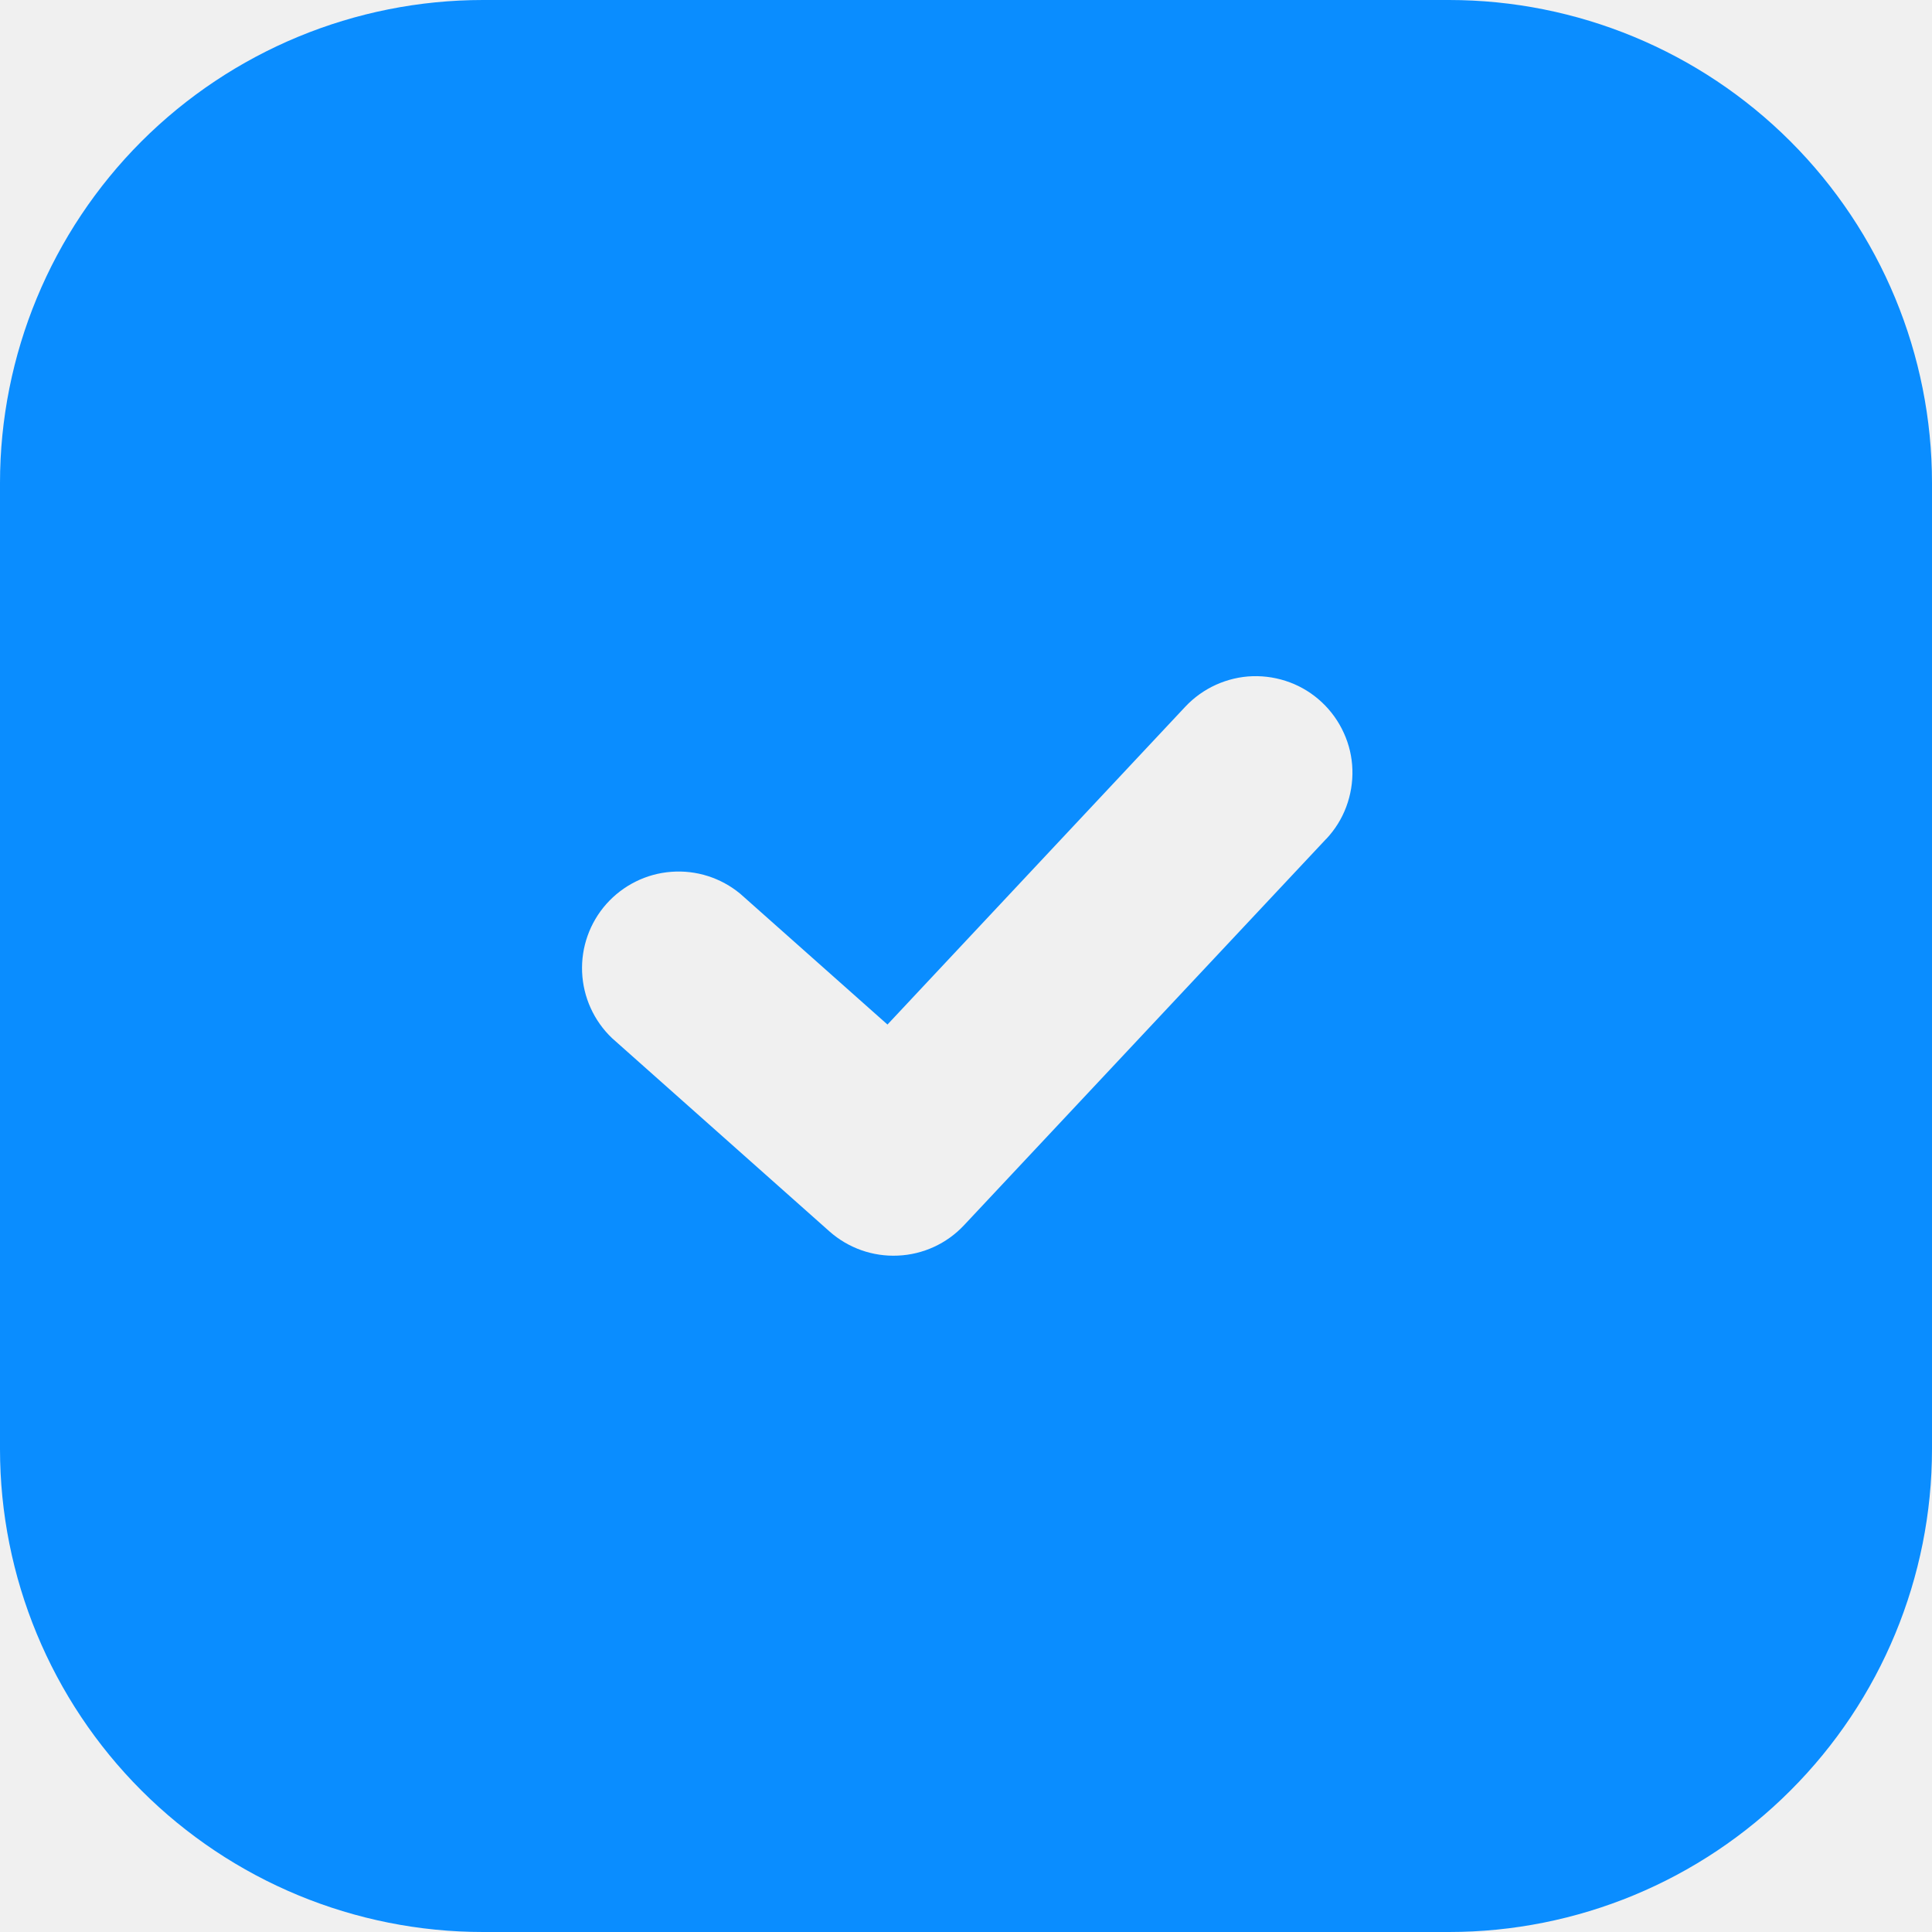
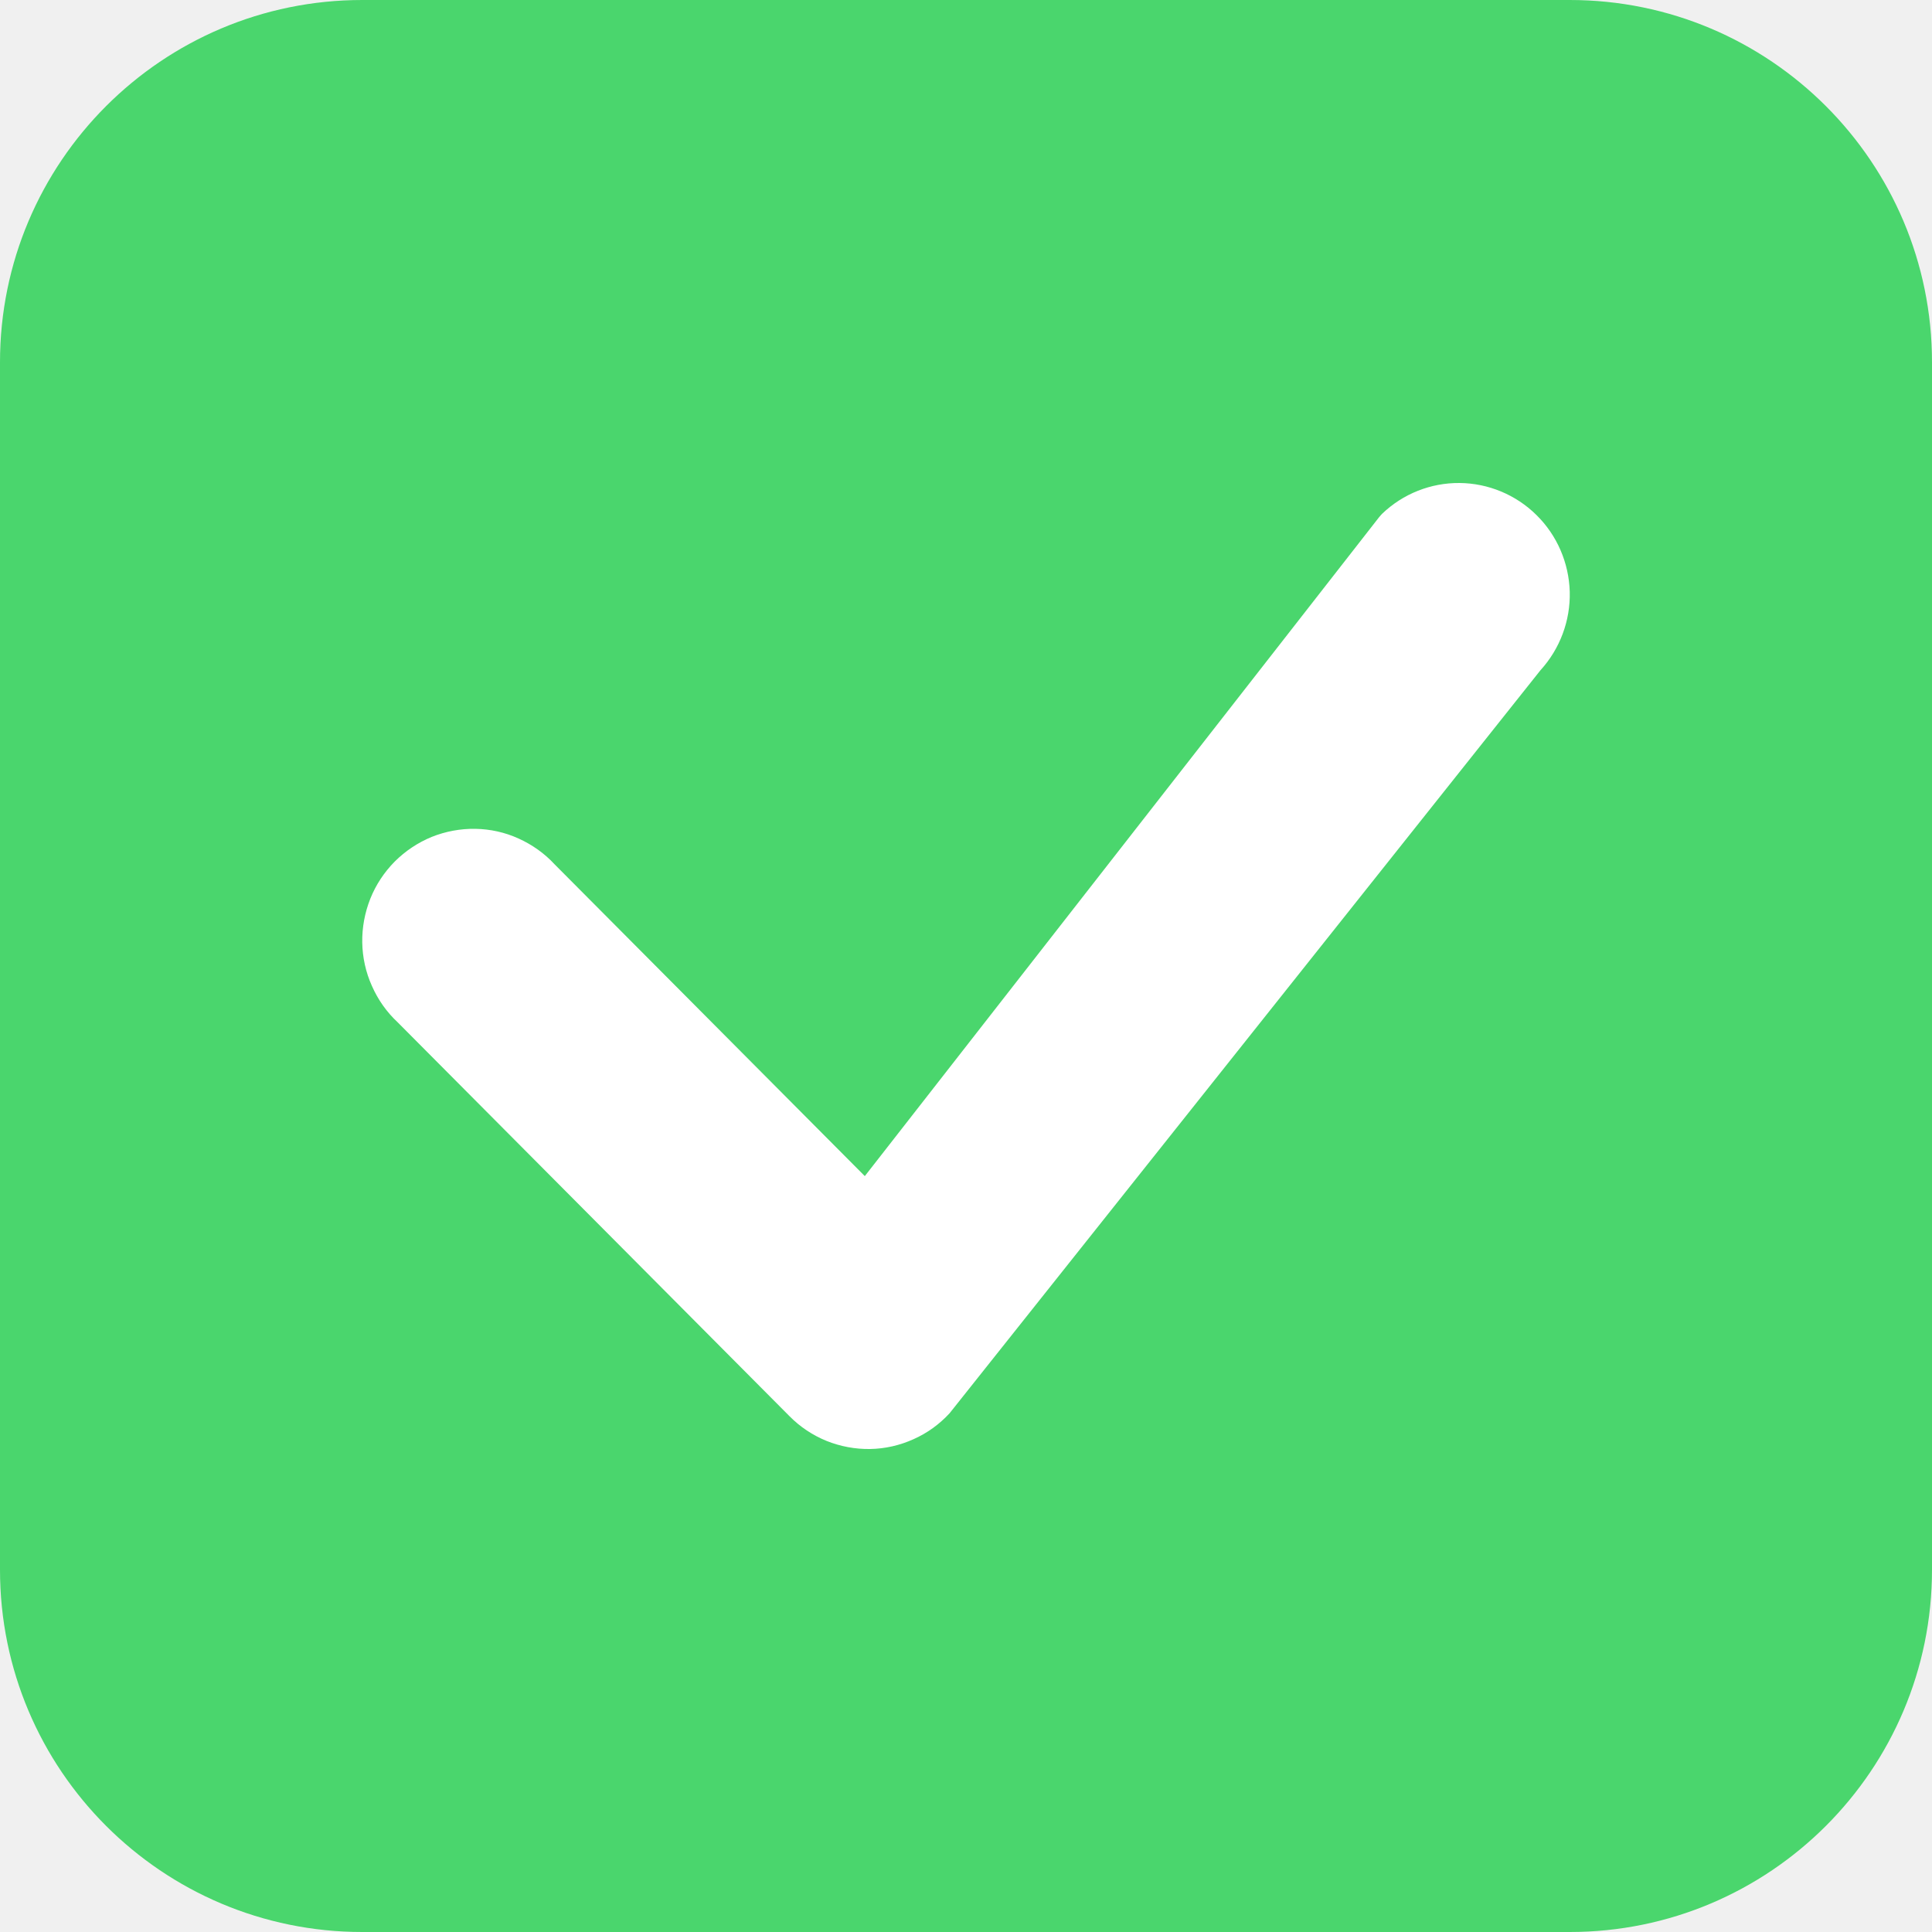
- <svg xmlns="http://www.w3.org/2000/svg" width="20" height="20" viewBox="0 0 20 20" fill="none">
-   <path fill-rule="evenodd" clip-rule="evenodd" d="M5 0C3.674 0 2.402 0.527 1.464 1.464C0.527 2.402 0 3.674 0 5V15C0 16.326 0.527 17.598 1.464 18.535C2.402 19.473 3.674 20 5 20H15C16.326 20 17.598 19.473 18.535 18.535C19.473 17.598 20 16.326 20 15V5C20 3.674 19.473 2.402 18.535 1.464C17.598 0.527 16.326 0 15 0H5ZM13.73 8.684C13.82 8.588 13.89 8.476 13.936 8.353C13.982 8.23 14.004 8.099 14 7.967C13.996 7.836 13.966 7.707 13.911 7.587C13.857 7.468 13.78 7.36 13.684 7.27C13.588 7.18 13.476 7.11 13.353 7.064C13.23 7.018 13.099 6.996 12.967 7C12.836 7.004 12.707 7.035 12.587 7.089C12.468 7.143 12.36 7.22 12.27 7.316L9.187 10.606L7.664 9.253C7.464 9.087 7.208 9.005 6.949 9.025C6.691 9.044 6.45 9.164 6.277 9.358C6.105 9.552 6.015 9.805 6.026 10.064C6.037 10.323 6.148 10.568 6.336 10.747L8.586 12.747C8.781 12.92 9.035 13.01 9.295 12.998C9.555 12.987 9.801 12.874 9.979 12.684L13.729 8.684H13.73Z" fill="#0A8DFF" />
+ <svg xmlns="http://www.w3.org/2000/svg" width="16" height="16" viewBox="0 0 16 16" fill="none">
+   <rect width="16" height="16" rx="3" fill="#4AD66D" />
+   <path d="M11.446 4.255C11.618 4.09 11.848 3.998 12.087 4C12.325 4.002 12.554 4.097 12.724 4.265C12.895 4.433 12.993 4.661 13 4.901C13.006 5.14 12.919 5.373 12.758 5.55L7.864 11.704C7.779 11.796 7.678 11.869 7.565 11.919C7.452 11.97 7.33 11.998 7.206 12C7.083 12.002 6.96 11.979 6.845 11.933C6.73 11.886 6.626 11.817 6.539 11.729L3.293 8.466C3.202 8.381 3.13 8.279 3.08 8.165C3.029 8.052 3.002 7.929 3 7.805C2.998 7.681 3.021 7.558 3.067 7.442C3.113 7.327 3.182 7.223 3.269 7.135C3.357 7.047 3.461 6.978 3.575 6.931C3.69 6.885 3.813 6.862 3.936 6.864C4.06 6.866 4.182 6.893 4.294 6.944C4.407 6.995 4.509 7.067 4.593 7.158L7.162 9.74L11.422 4.282C11.43 4.273 11.437 4.264 11.446 4.255Z" fill="white" />
</svg>
